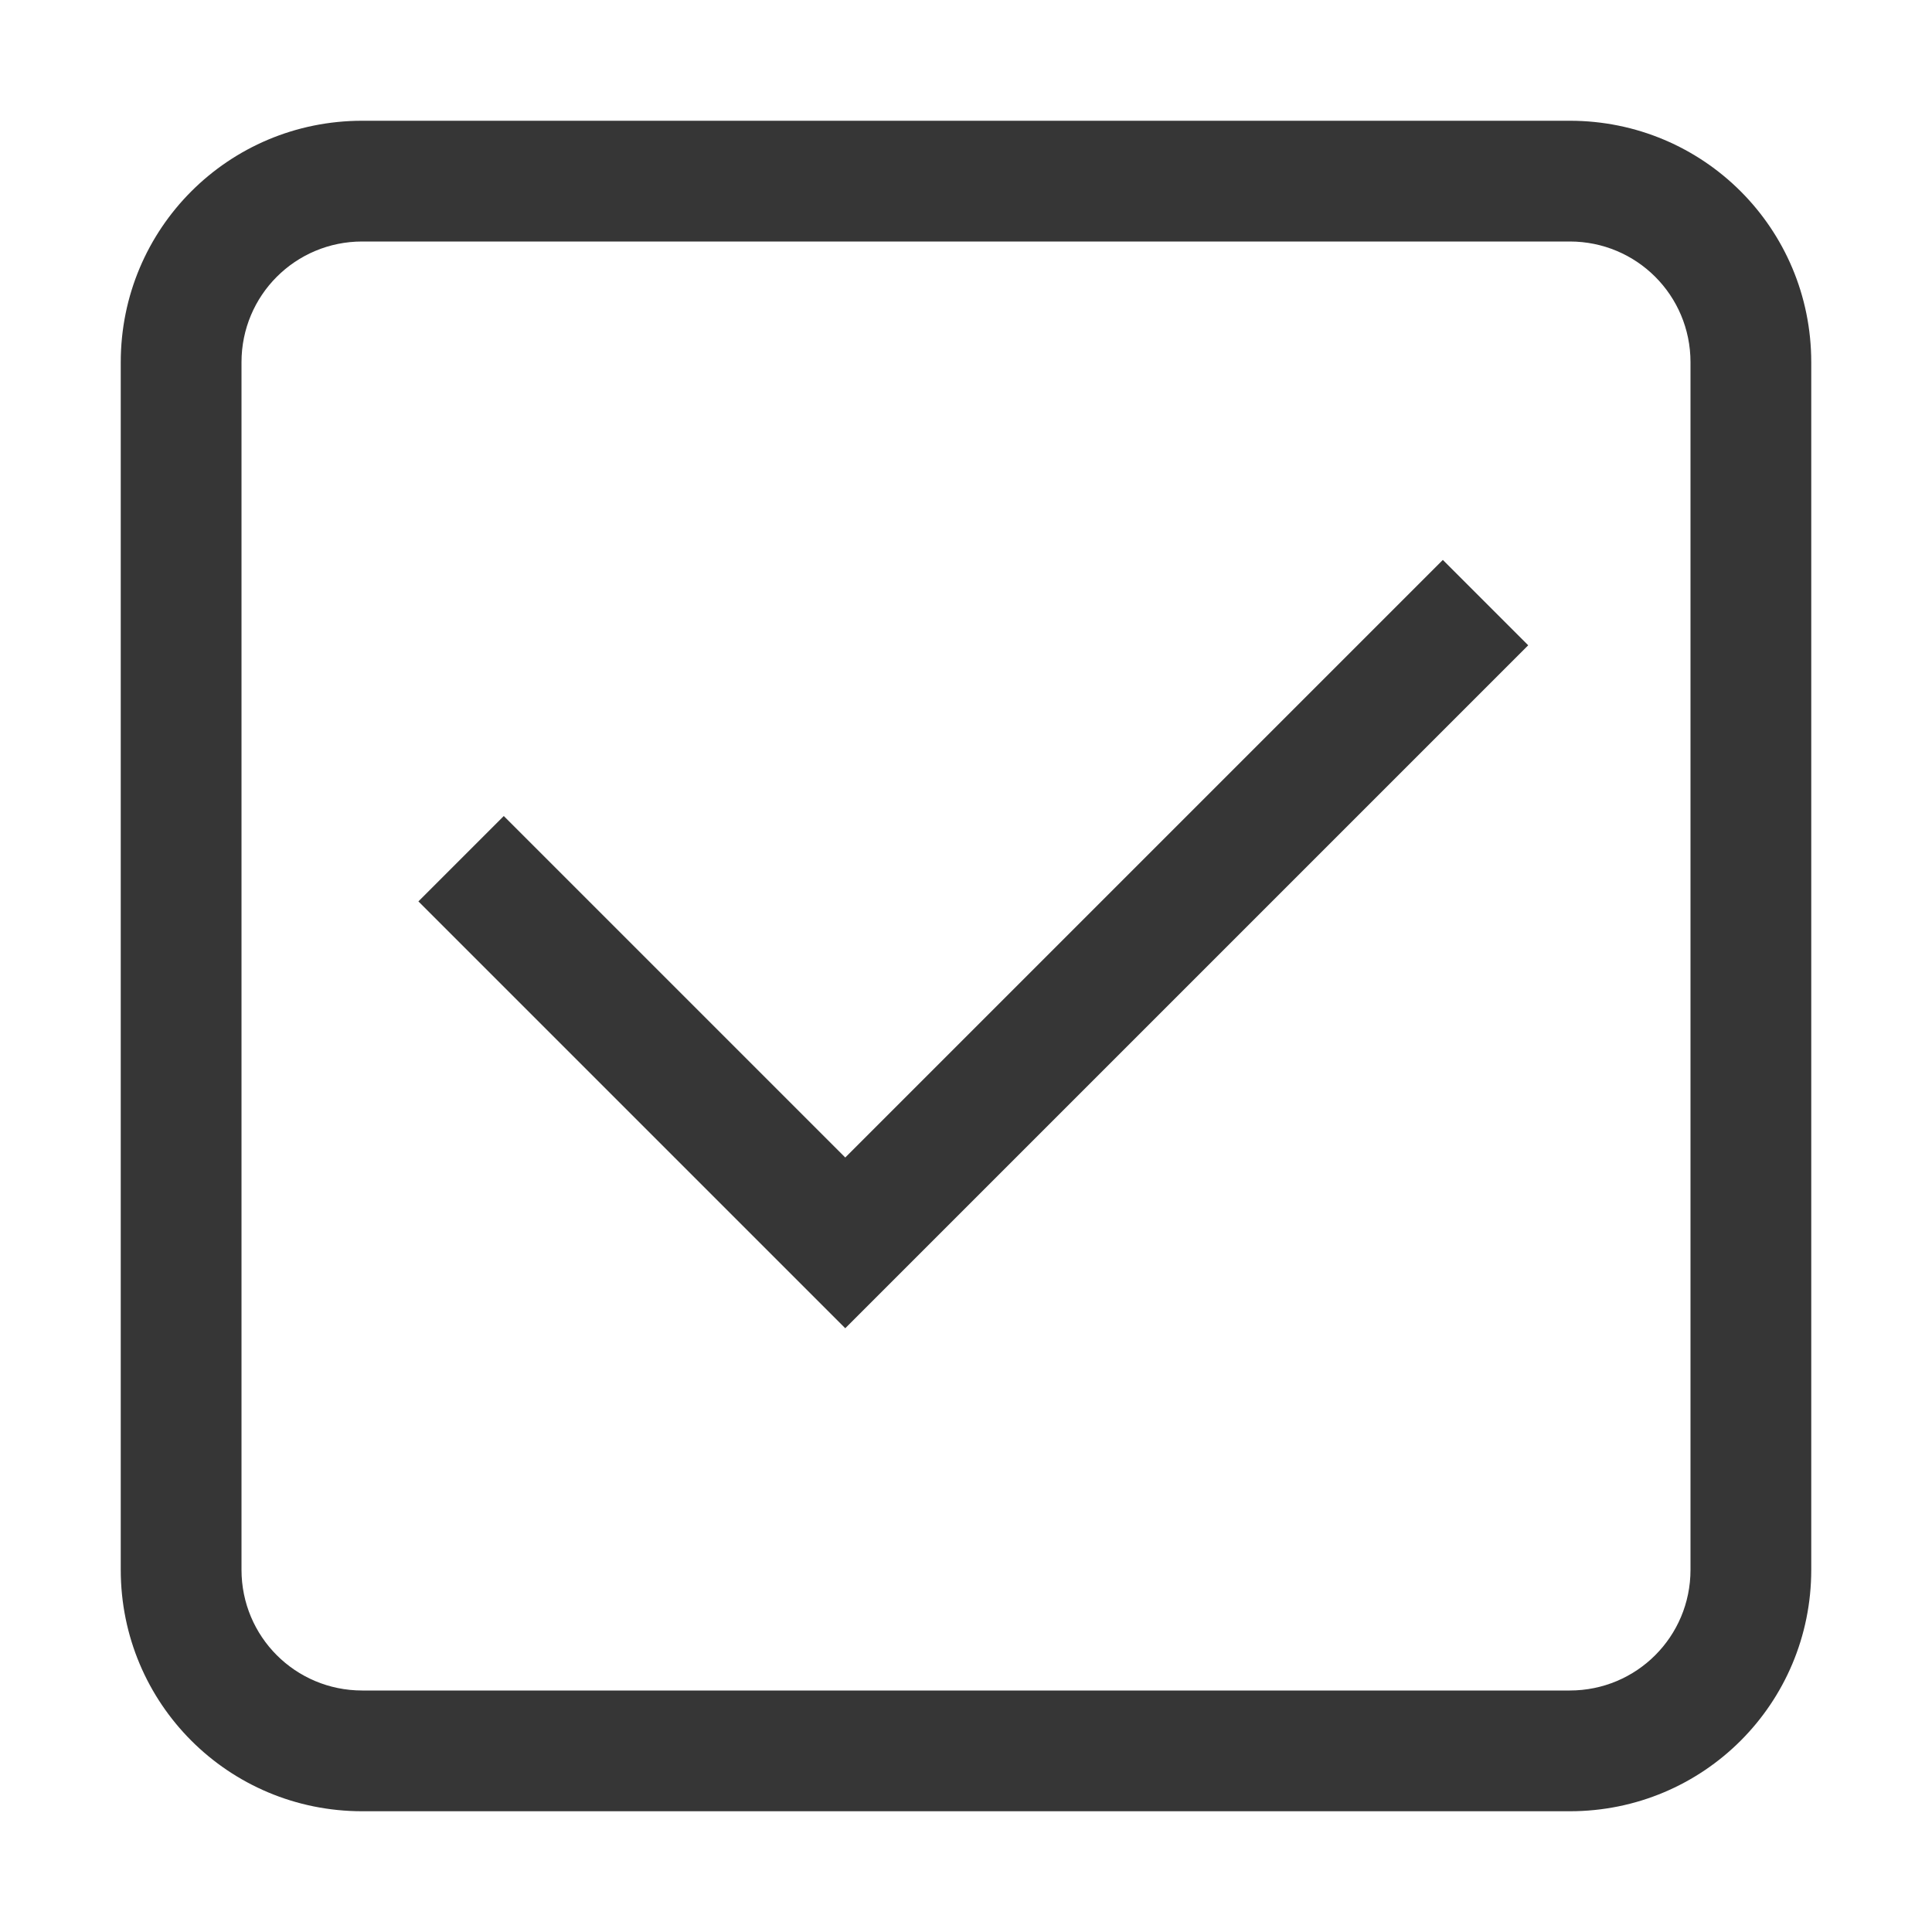
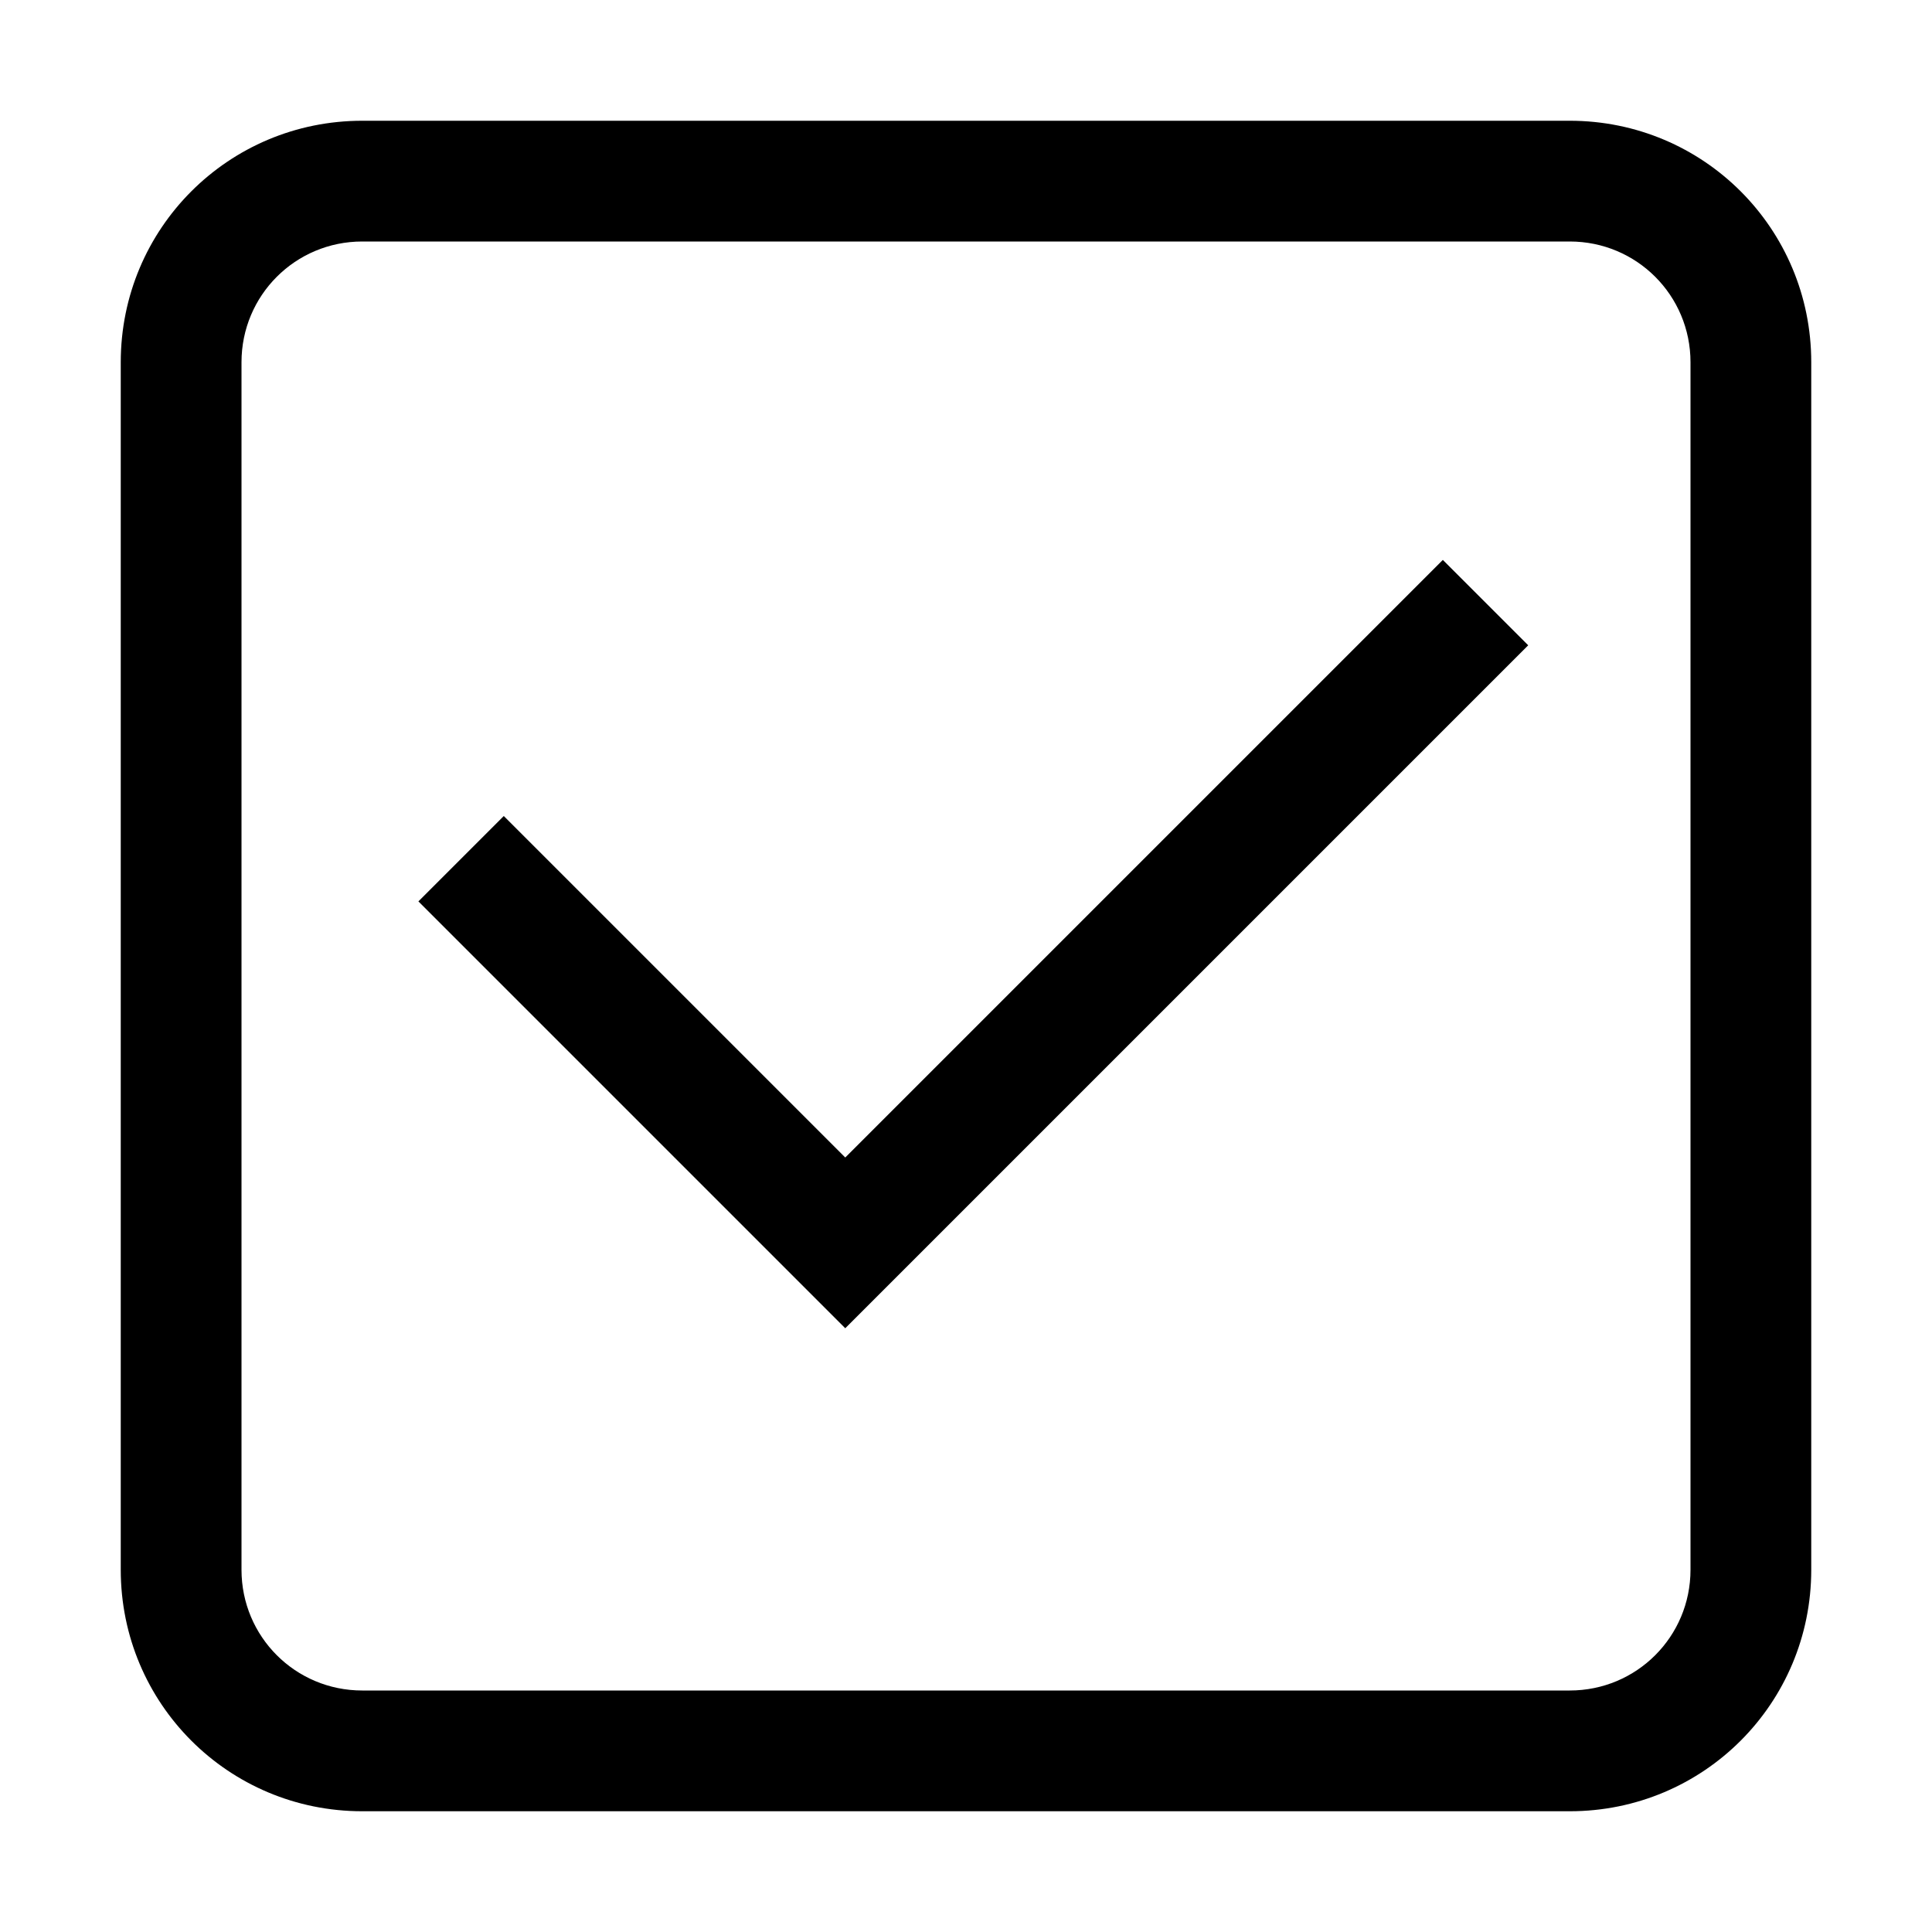
<svg xmlns="http://www.w3.org/2000/svg" width="16" height="16" version="1.1">
-   <path d="m3 1c-1.108 0-2 0.892-2 2v10c0 1.108 0.892 2 2 2h10c1.108 0 2-0.892 2-2v-10c0-1.108-0.892-2-2-2h-10zm0 1h10c0.554 0 1 0.446 1 1v10c0 0.554-0.446 1-1 1h-10c-0.554 0-1-0.446-1-1v-10c0-0.554 0.446-1 1-1zm8.949 2.637-4.949 4.949-2.828-2.828-0.707 0.707 3.535 3.535 5.656-5.656-0.707-0.707z" fill="#363636" stroke-linecap="round" stroke-linejoin="round" stroke-width="2" />
+   <path d="m3 1c-1.108 0-2 0.892-2 2v10c0 1.108 0.892 2 2 2h10c1.108 0 2-0.892 2-2v-10c0-1.108-0.892-2-2-2h-10zm0 1h10c0.554 0 1 0.446 1 1v10c0 0.554-0.446 1-1 1h-10c-0.554 0-1-0.446-1-1v-10c0-0.554 0.446-1 1-1zm8.949 2.637-4.949 4.949-2.828-2.828-0.707 0.707 3.535 3.535 5.656-5.656-0.707-0.707z" fill="currentColor" stroke-linecap="round" stroke-linejoin="round" stroke-width="2" />
</svg>
